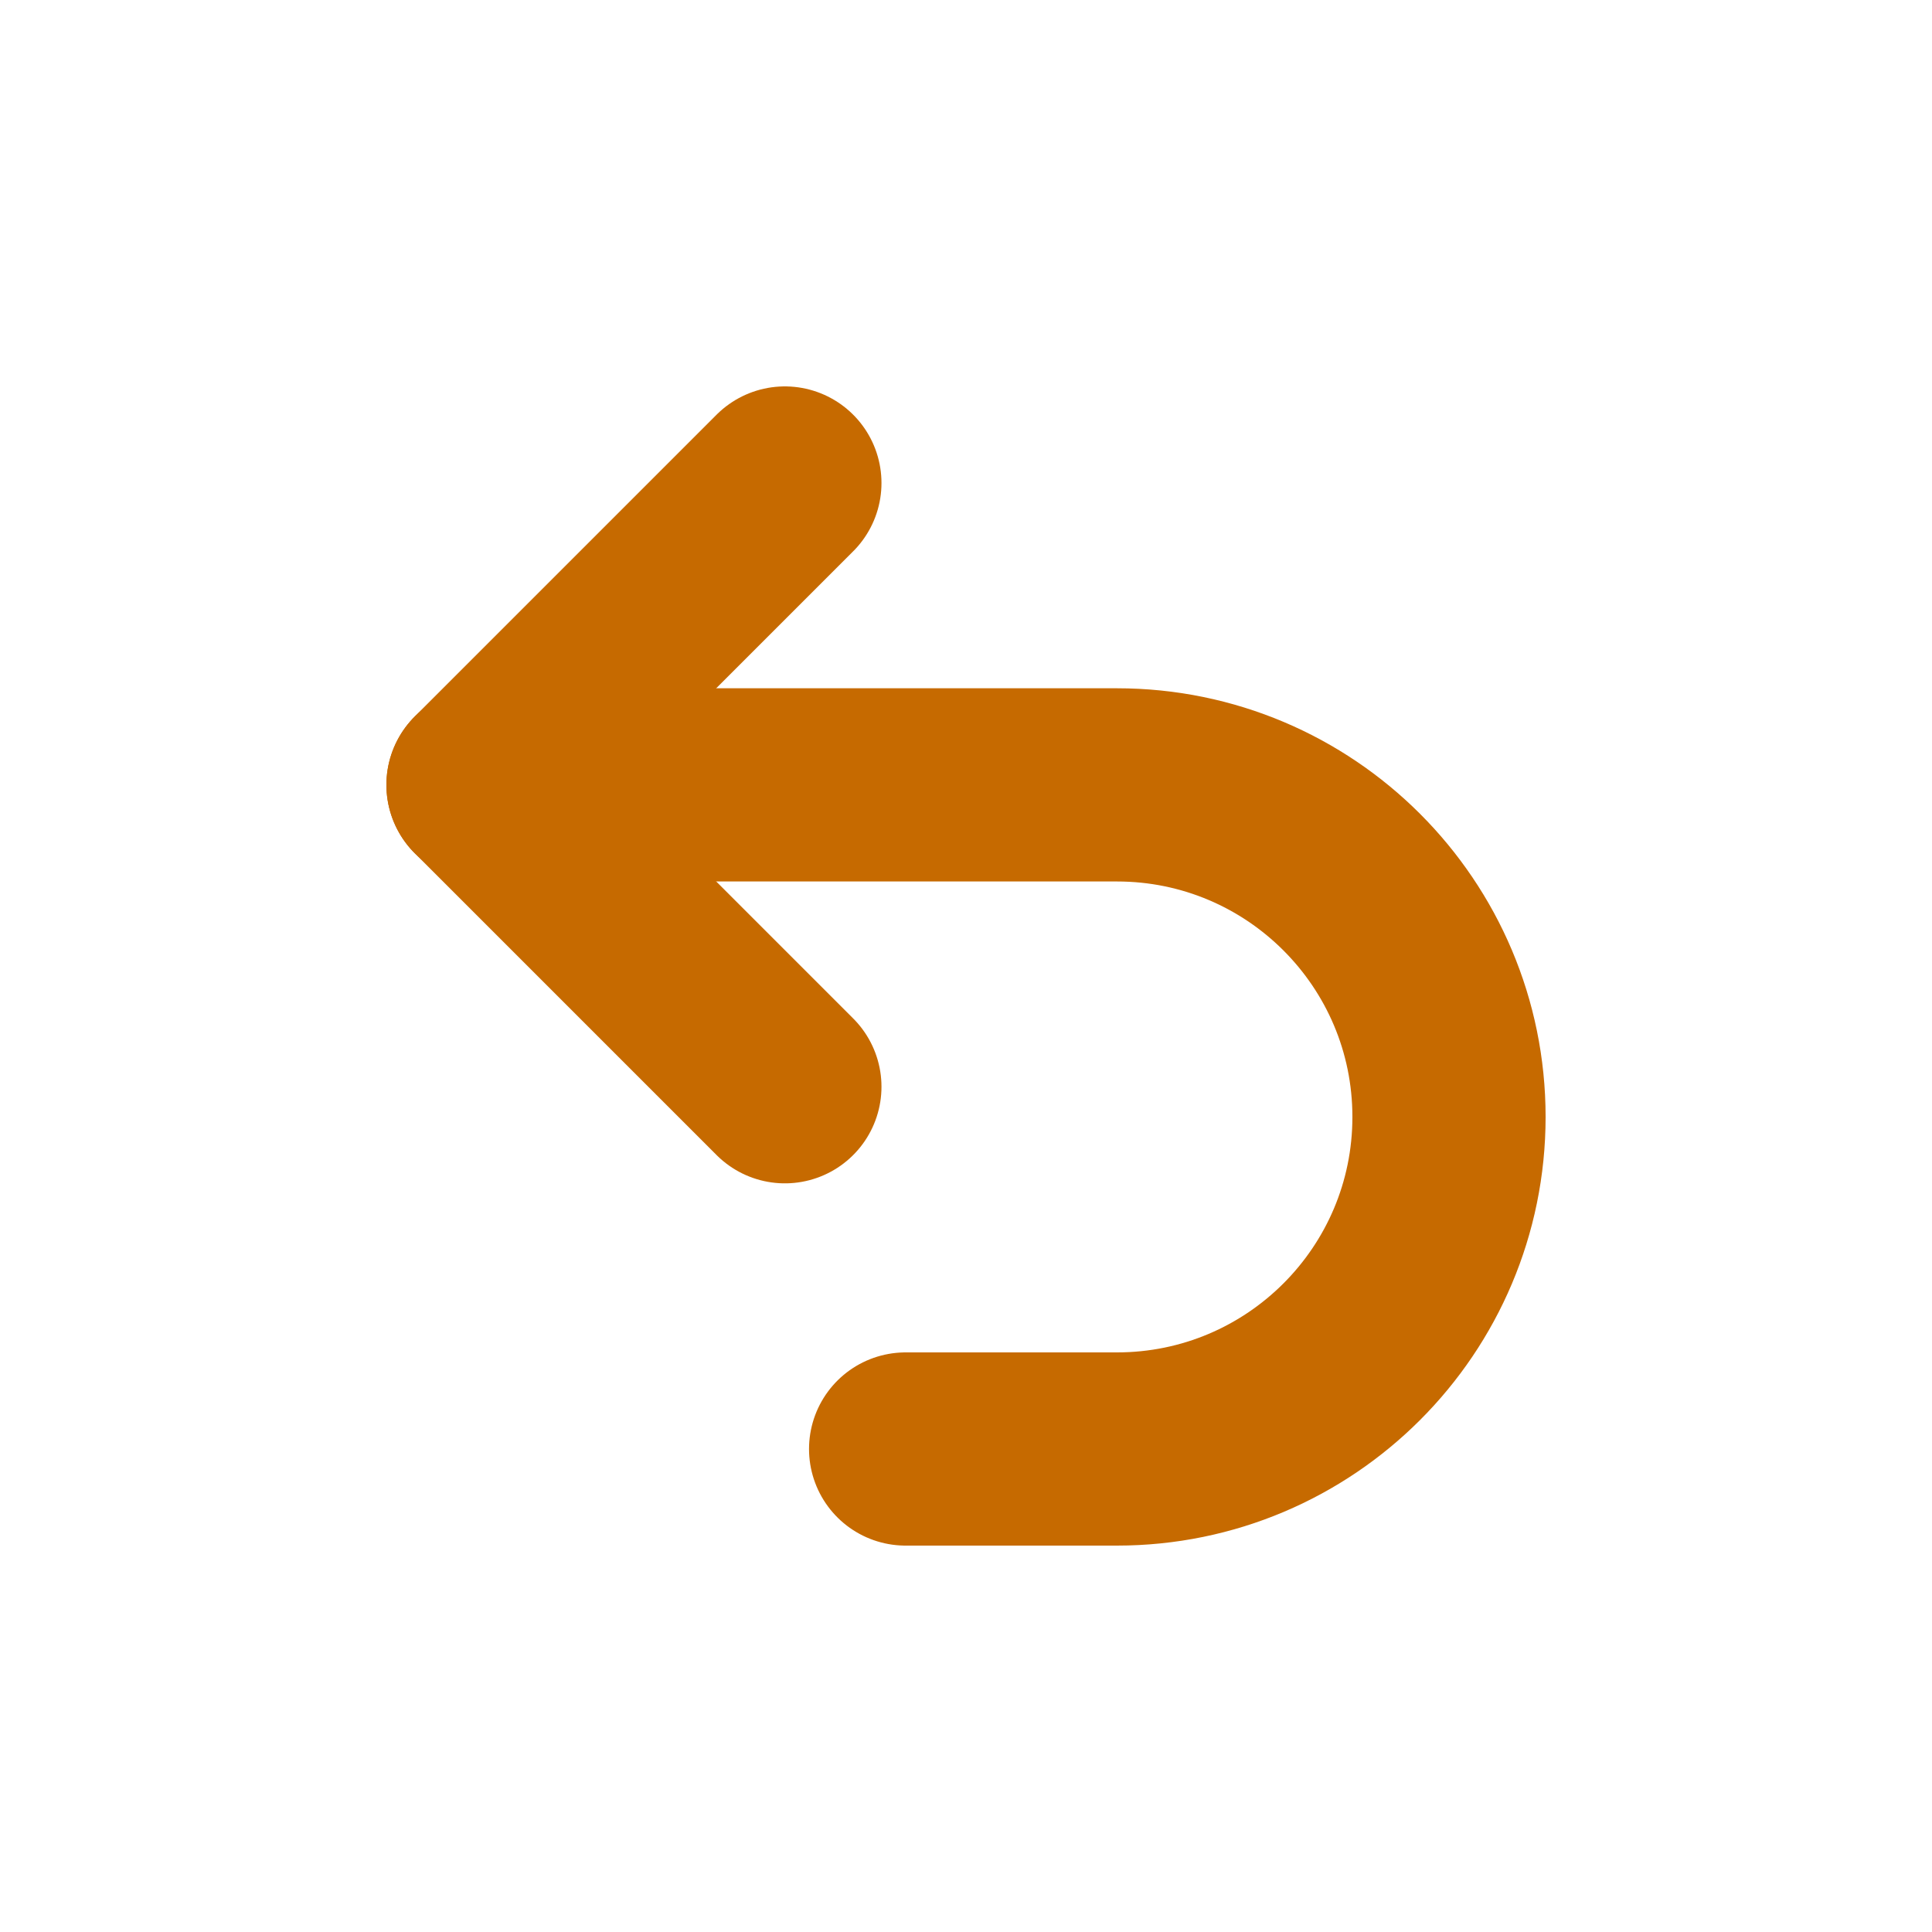
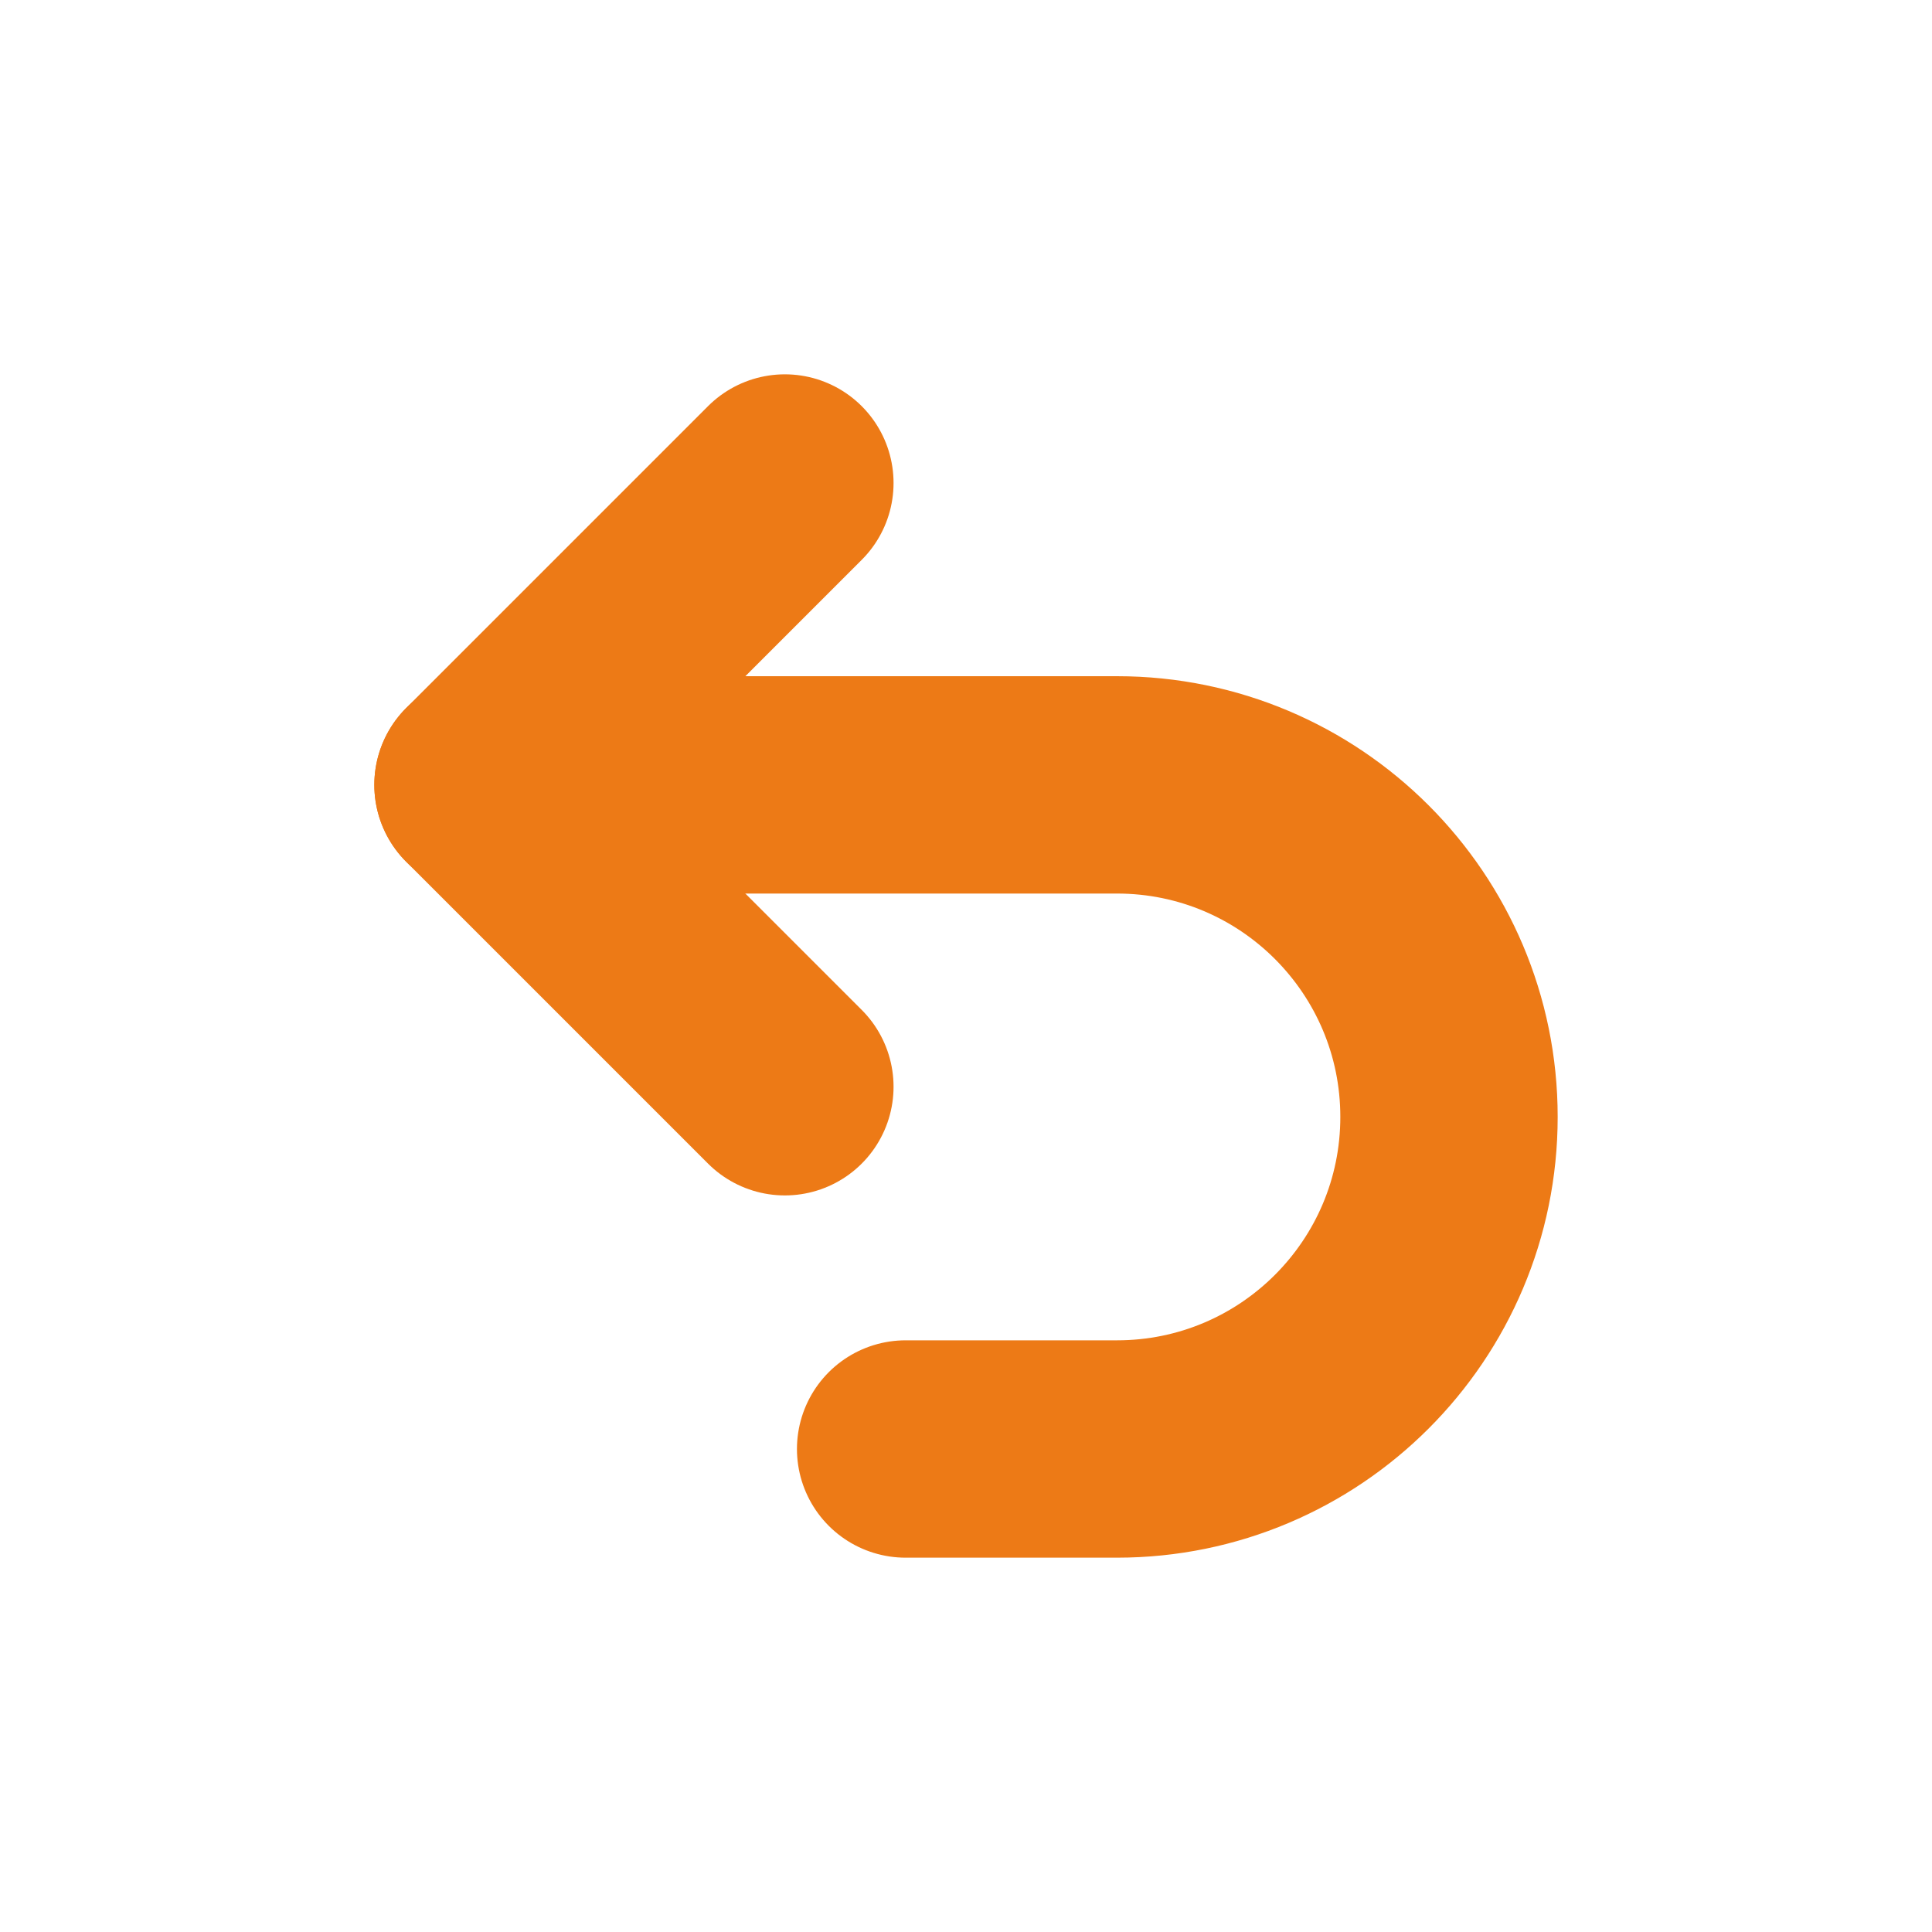
<svg xmlns="http://www.w3.org/2000/svg" viewBox="0 0 64 64">
-   <g transform="translate(8 8) scale(2)" fill="none" stroke="#c66a00" stroke-width="3.2" stroke-linecap="round" stroke-linejoin="round">
+   <g transform="translate(8 8) scale(2)" fill="none" stroke="#ED7A16" stroke-width="3.6" stroke-linecap="round" stroke-linejoin="round">
    <path d="M9 14 4 9l5-5" />
    <path d="M4 9h10.5a5.5 5.5 0 0 1 5.5 5.5 5.5 5.5 0 0 1-5.5 5.5H11" />
  </g>
</svg>
